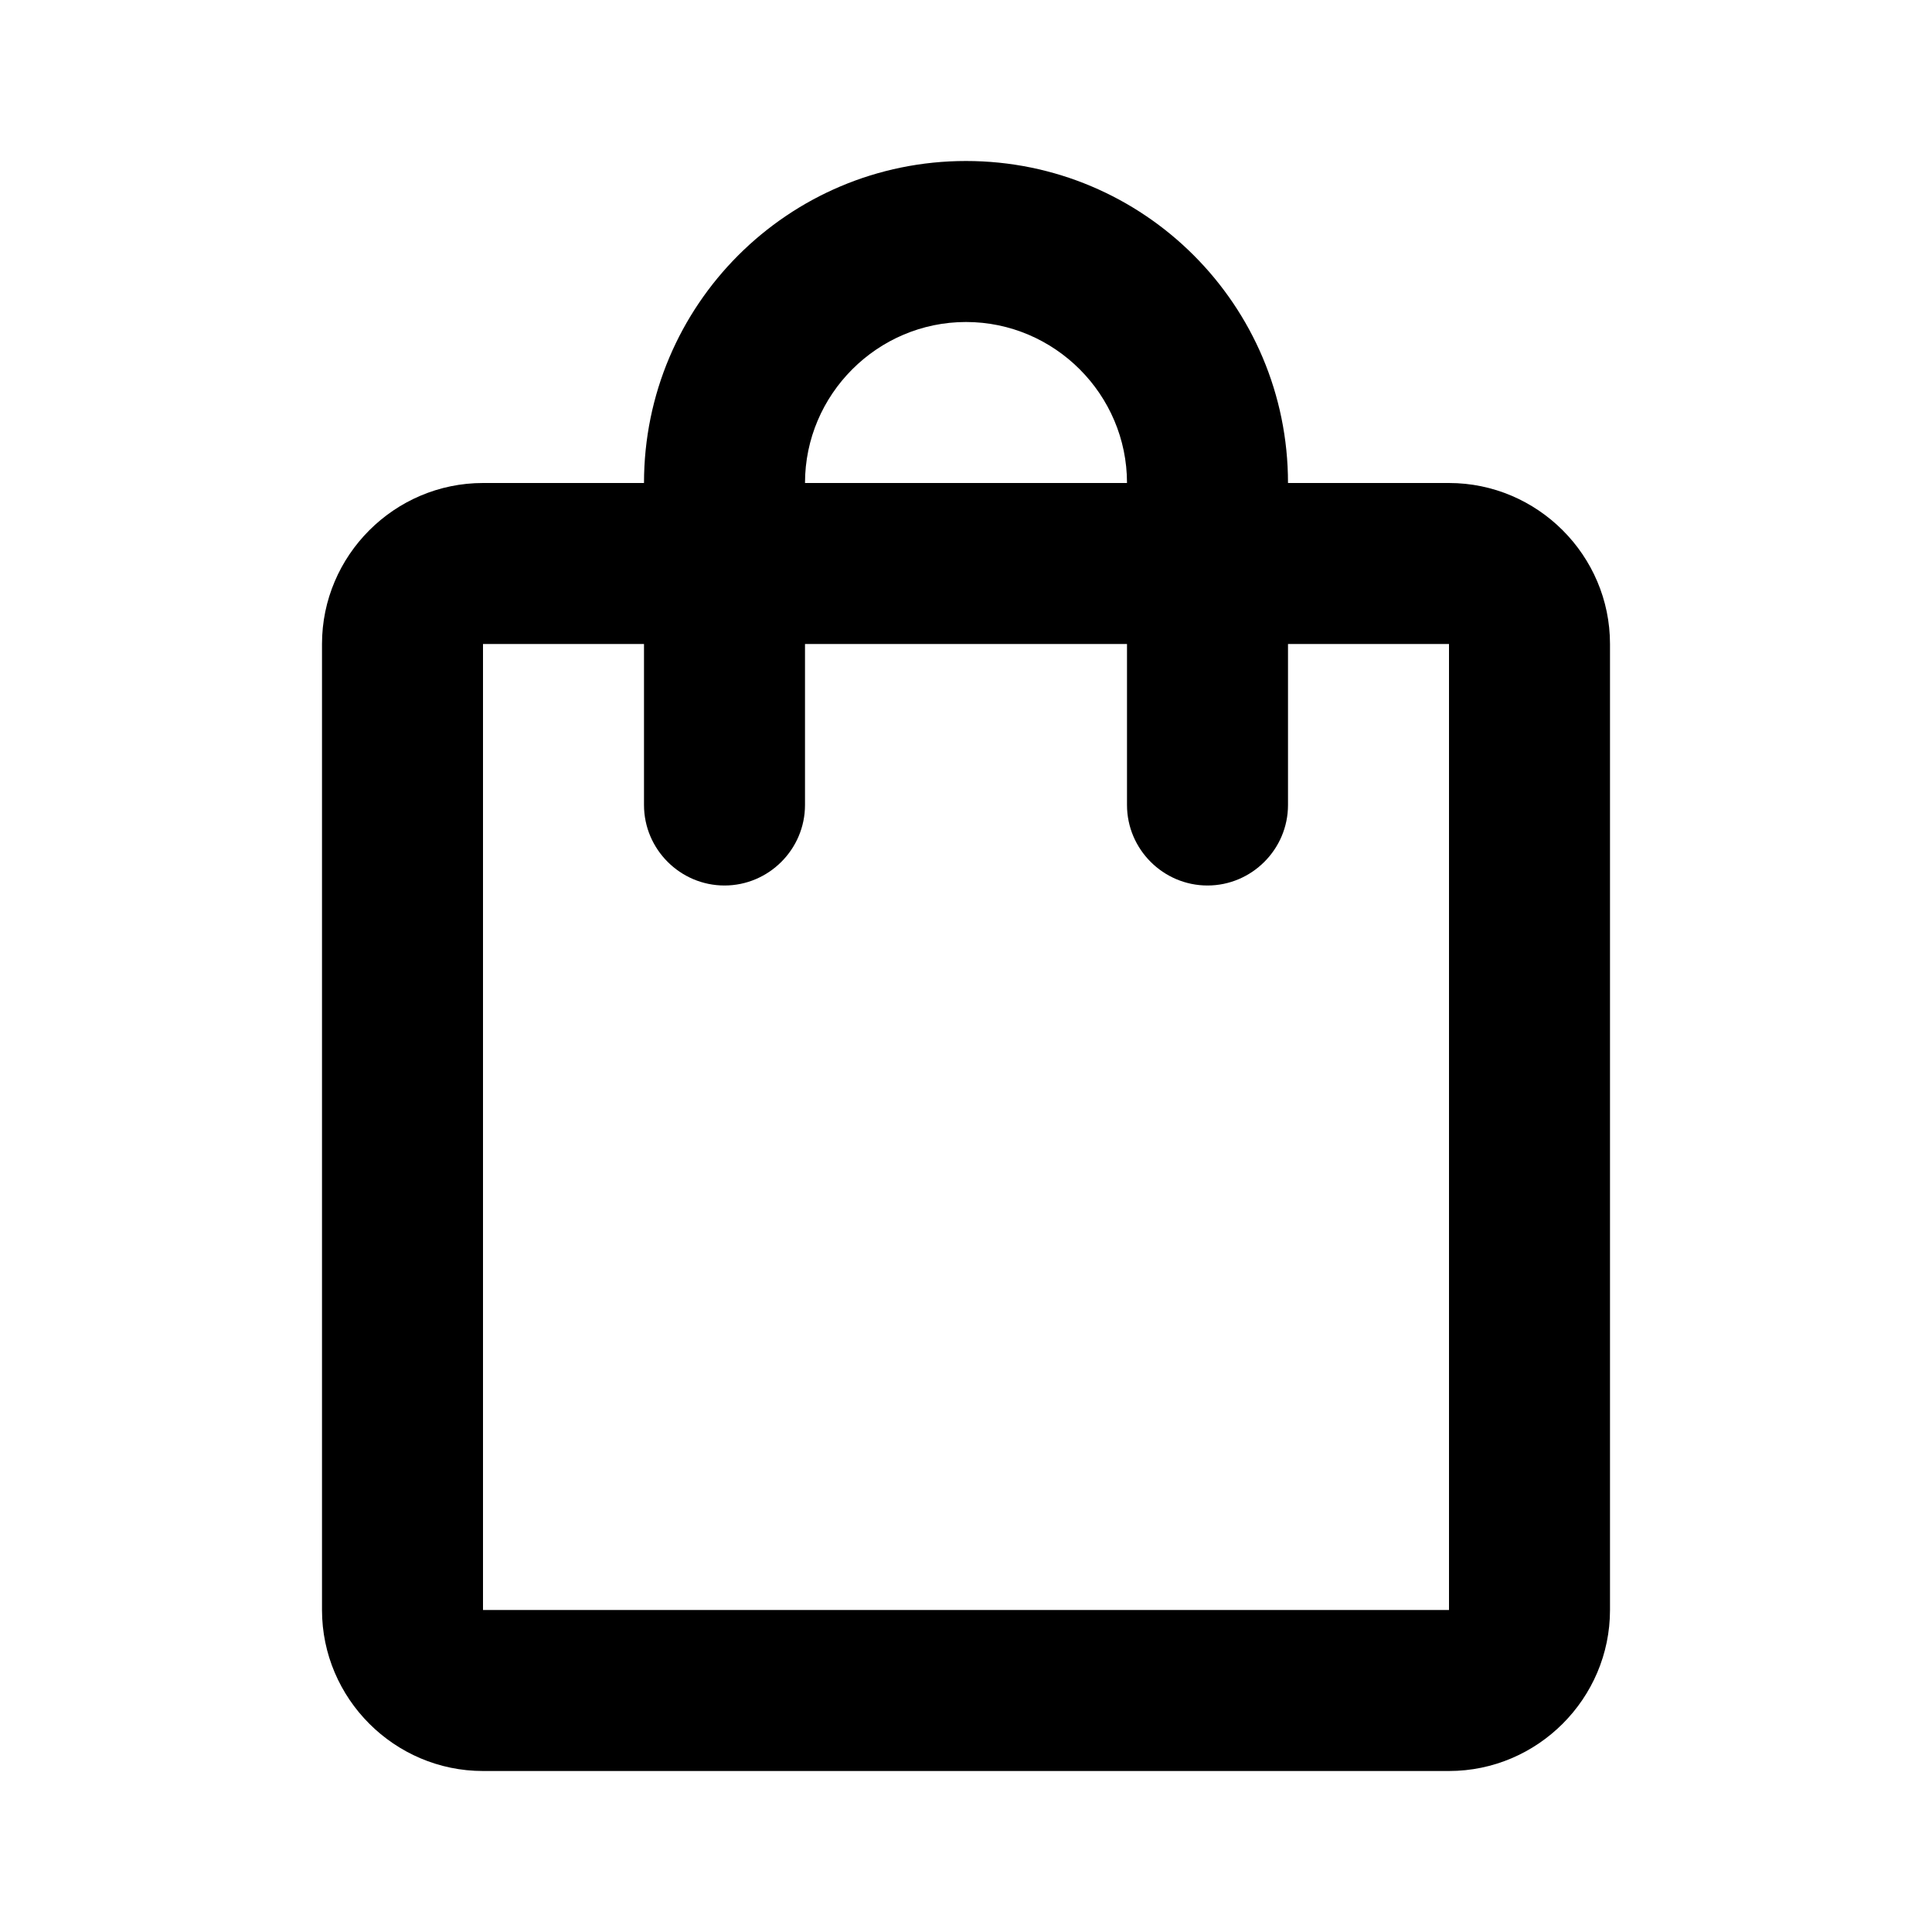
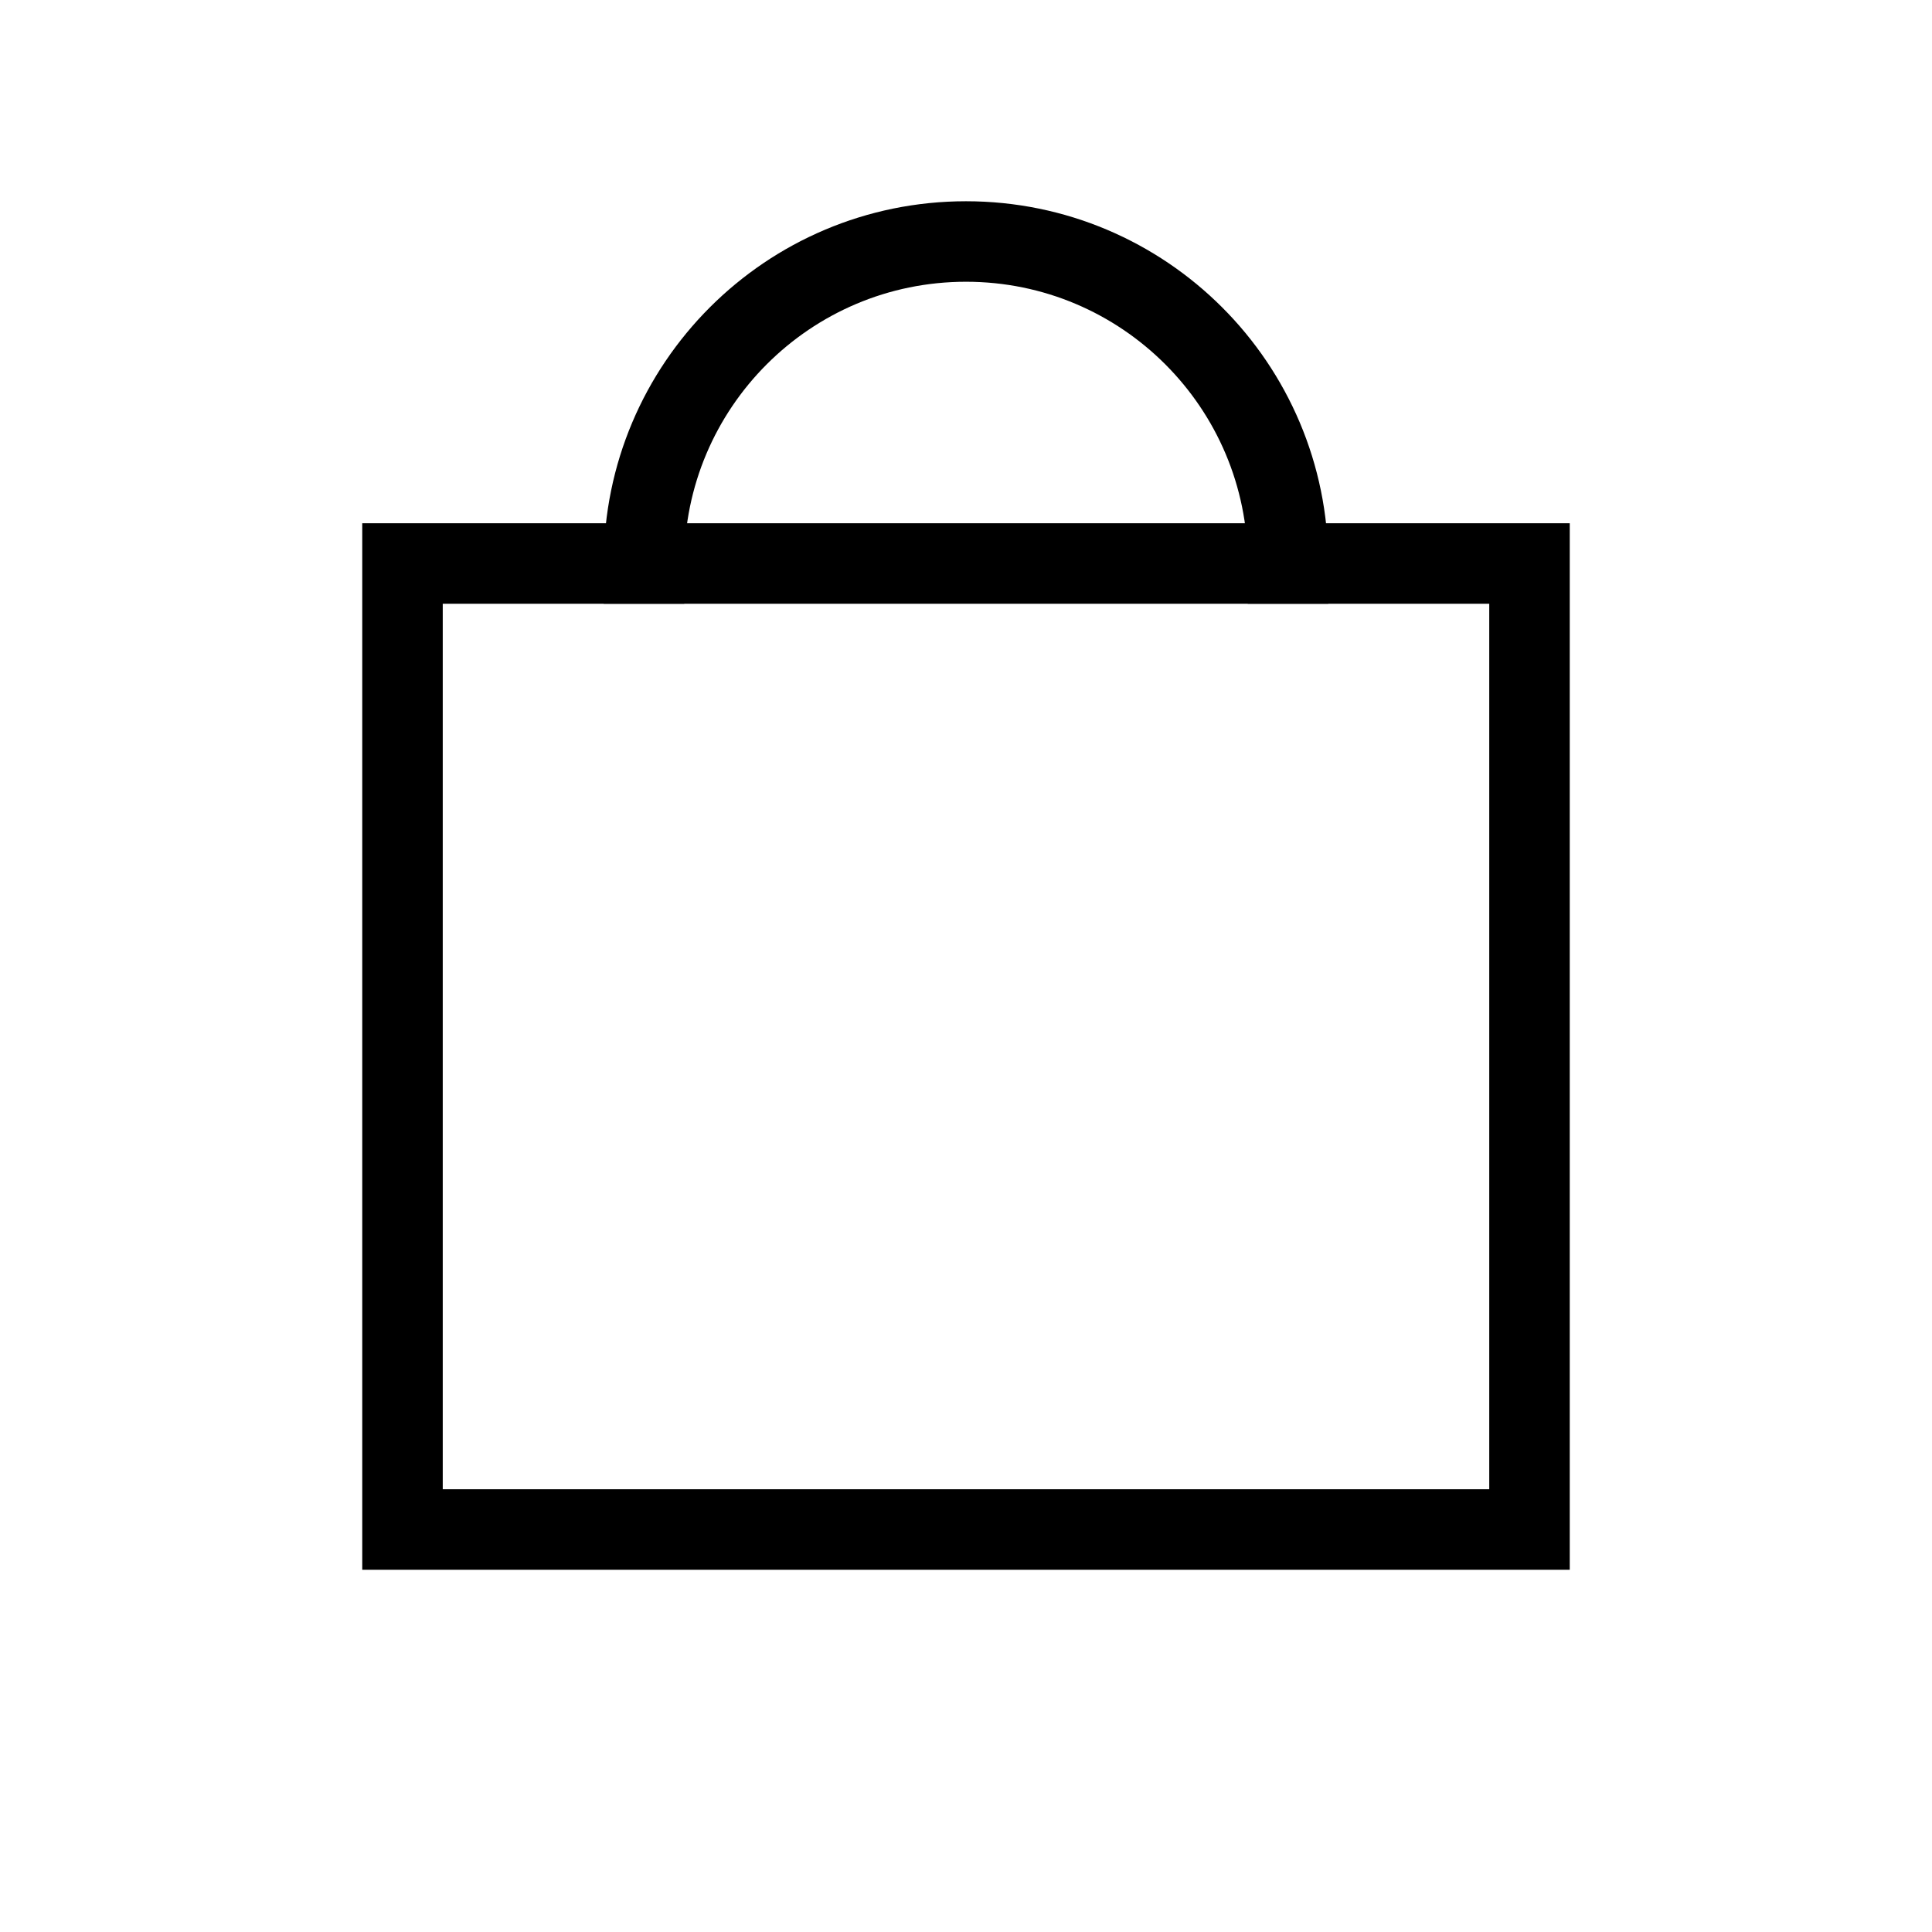
- <svg xmlns="http://www.w3.org/2000/svg" enable-background="new 0 0 24 24" height="24px" viewBox="0 0 24 24" width="24px" fill="#000000">
-   <g>
-     <rect fill="none" height="24" width="24" />
-     <path d="M18,6h-2c0-2.21-1.79-4-4-4S8,3.79,8,6H6C4.9,6,4,6.9,4,8v12c0,1.1,0.9,2,2,2h12c1.1,0,2-0.9,2-2V8C20,6.9,19.1,6,18,6z M12,4c1.1,0,2,0.9,2,2h-4C10,4.9,10.9,4,12,4z M18,20H6V8h2v2c0,0.55,0.45,1,1,1s1-0.45,1-1V8h4v2c0,0.55,0.45,1,1,1s1-0.45,1-1V8 h2V20z" />
-   </g>
+ <svg xmlns="http://www.w3.org/2000/svg" role="img" width="48px" height="48px" viewBox="0 0 24 24" aria-labelledby="bagIconTitle" stroke="#000" stroke-width="1" stroke-linecap="square" stroke-linejoin="miter" fill="none" color="#000">
+   <rect width="14" height="12" x="5" y="7" />
+   <path d="M8 7a4 4 0 1 1 8 0" />
</svg>
